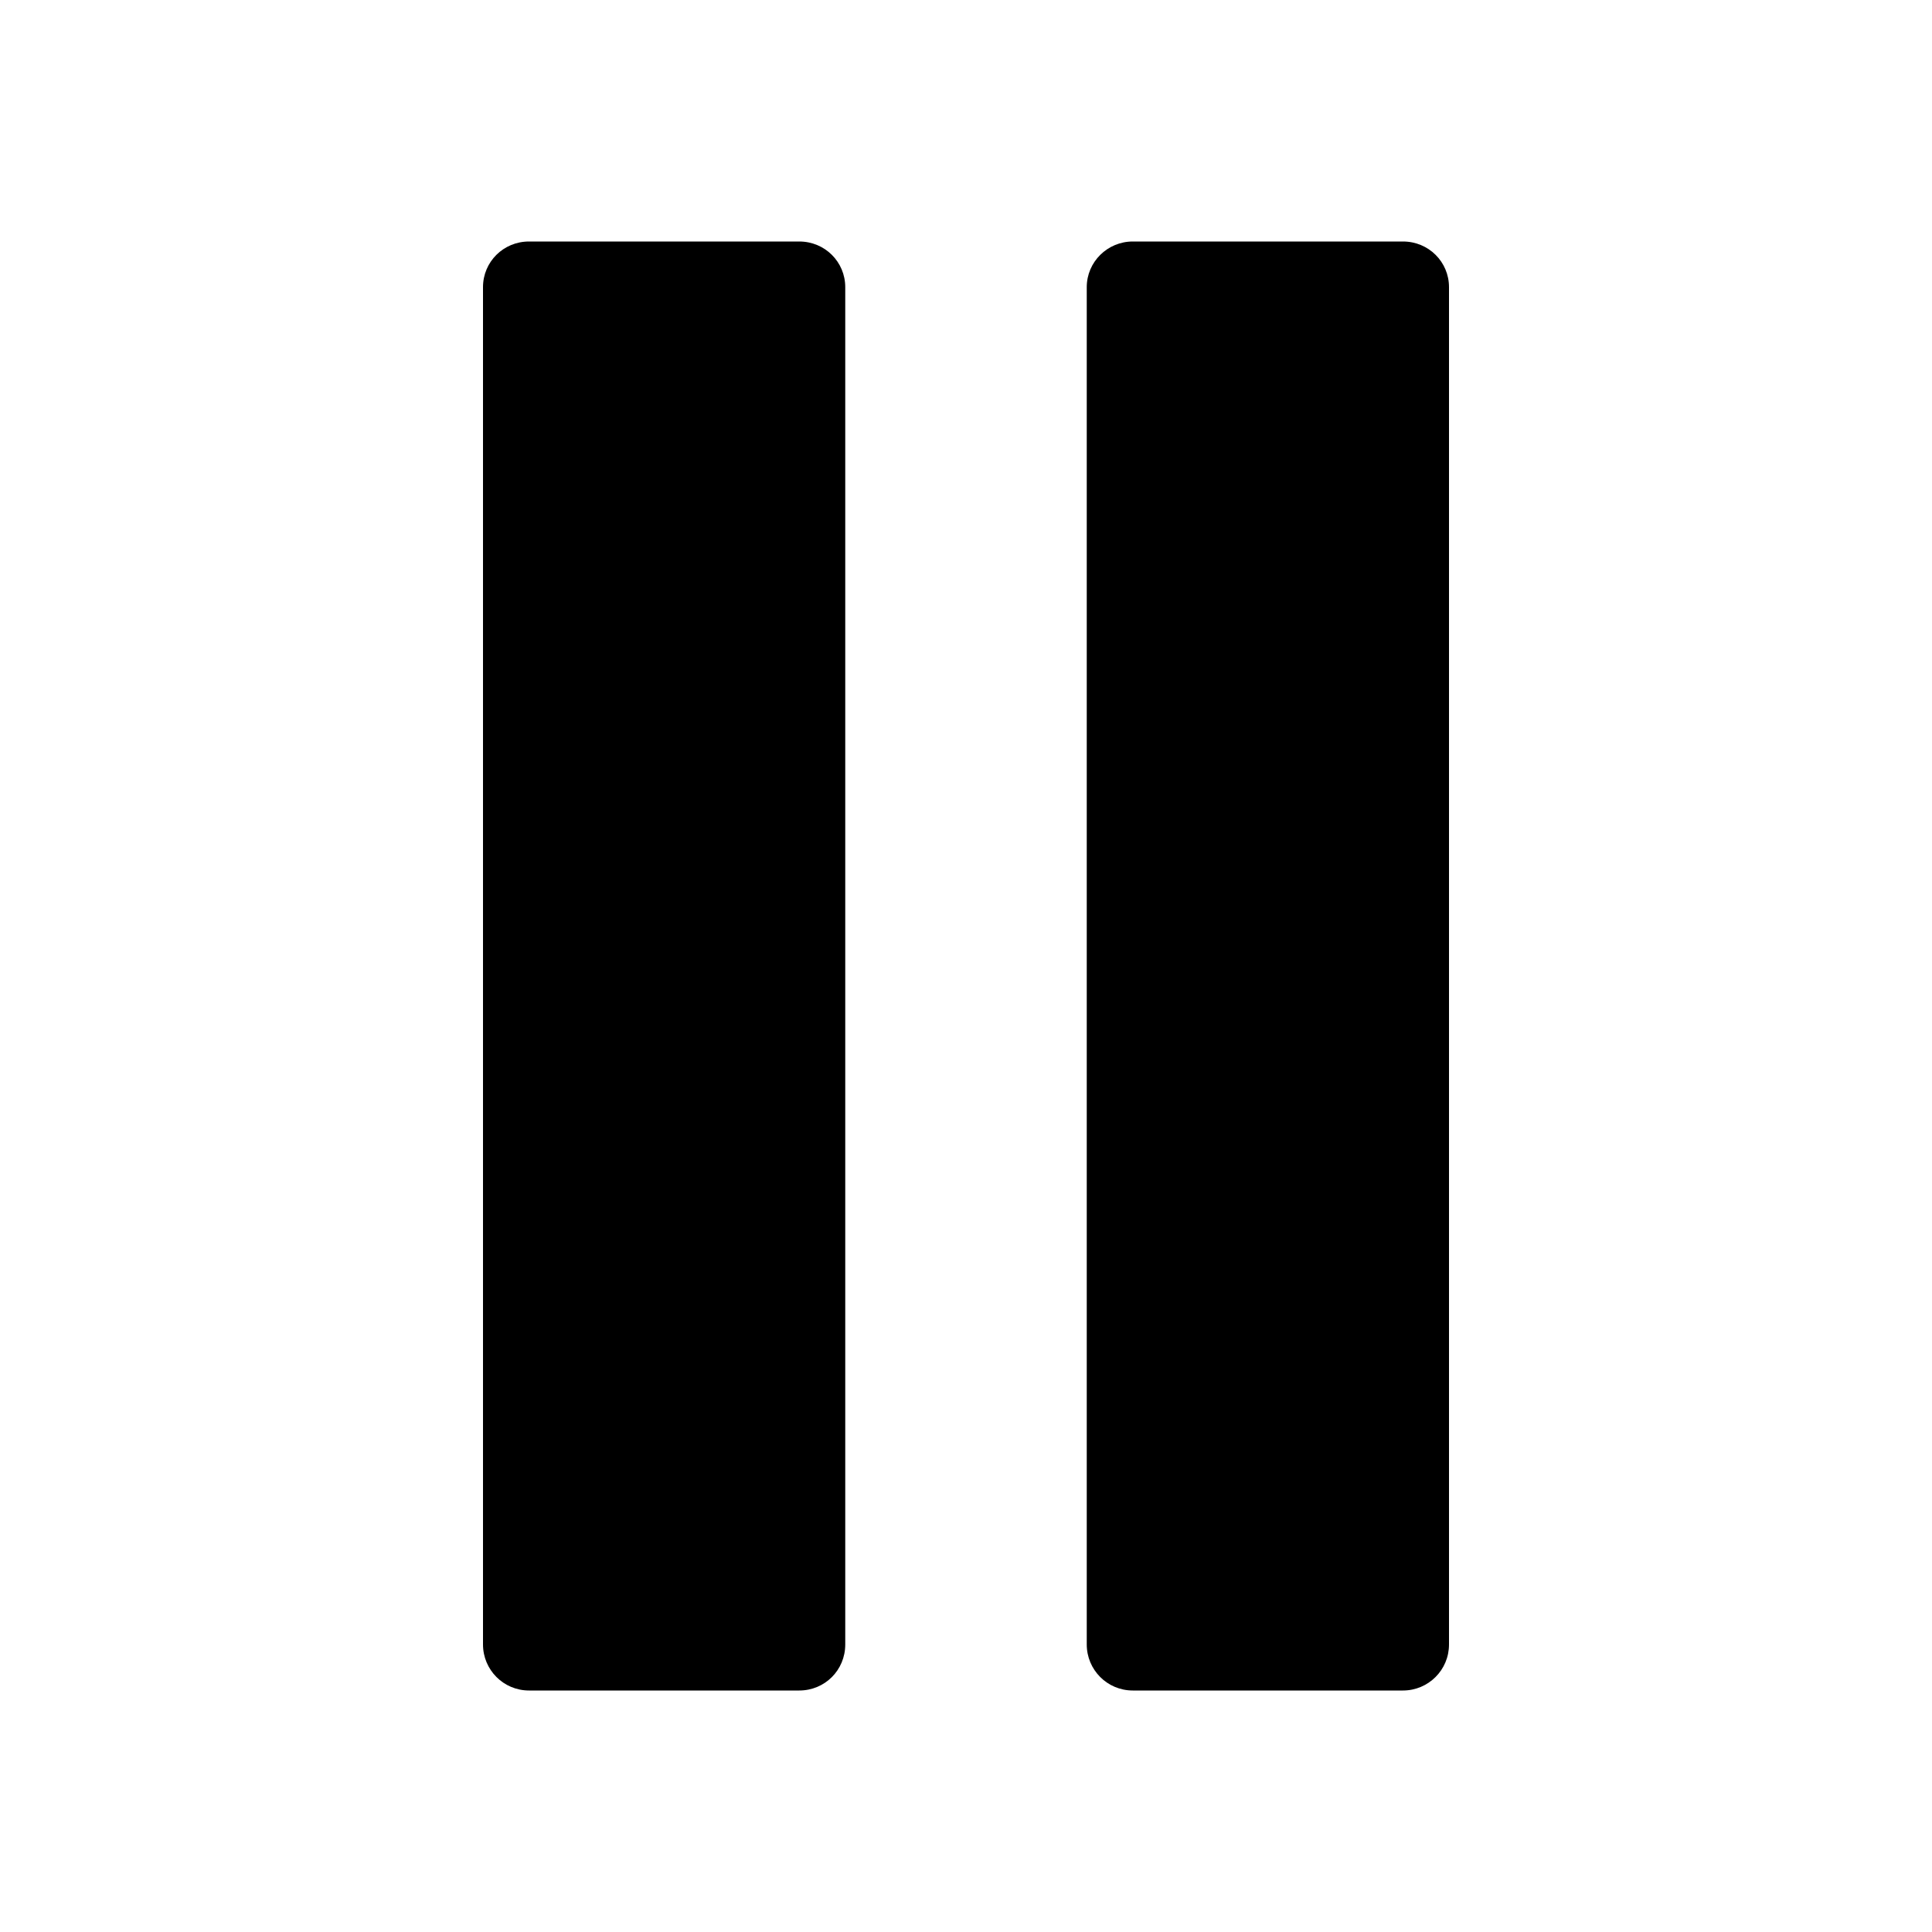
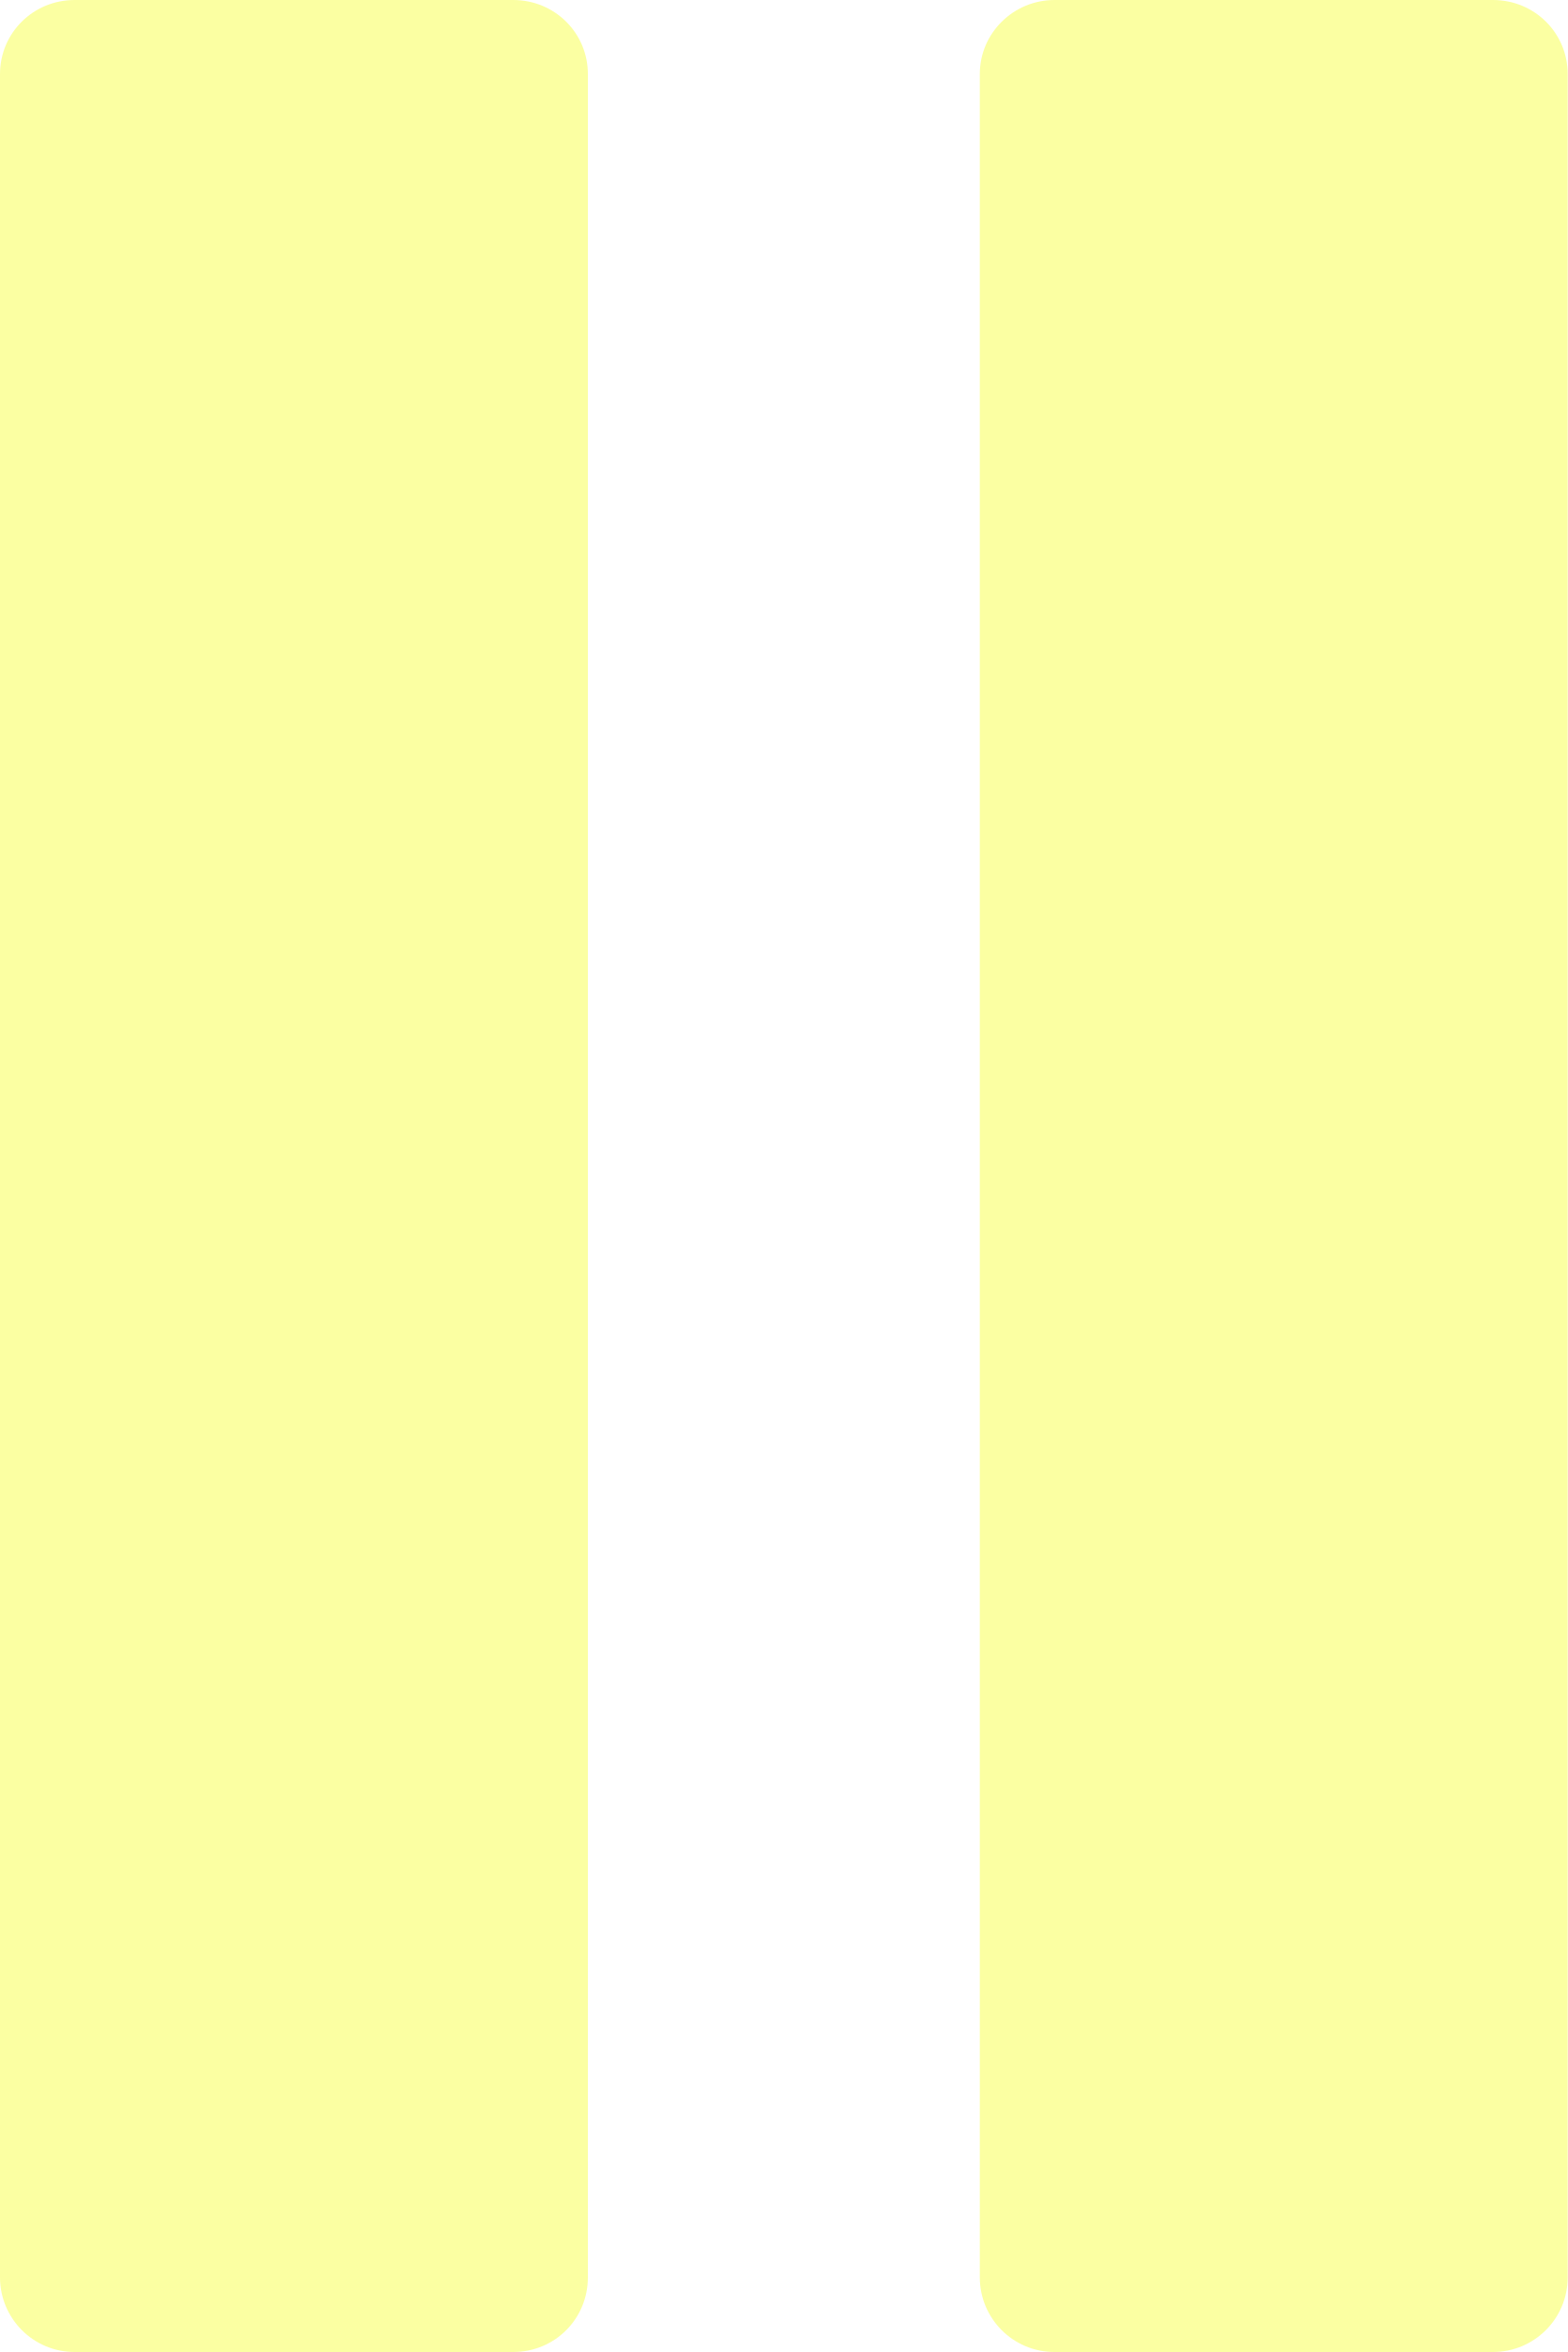
- <svg xmlns="http://www.w3.org/2000/svg" height="512px" id="Layer_1" style="enable-background:new 0 0 512 512;" version="1.1" viewBox="0 0 512 512" width="512px" xml:space="preserve">
-   <g>
-     <path d="M224,435.8V76.1c0-6.7-5.4-12.1-12.2-12.1h-71.6c-6.8,0-12.2,5.4-12.2,12.1v359.7c0,6.7,5.4,12.2,12.2,12.2h71.6   C218.6,448,224,442.6,224,435.8z" />
-     <path d="M371.8,64h-71.6c-6.7,0-12.2,5.4-12.2,12.1v359.7c0,6.7,5.4,12.2,12.2,12.2h71.6c6.7,0,12.2-5.4,12.2-12.2V76.1   C384,69.4,378.6,64,371.8,64z" />
-   </g>
+ <svg xmlns="http://www.w3.org/2000/svg" id="Layer_1" data-name="Layer 1" viewBox="0 0 256 384">
+   <defs>
+     <style>
+       .cls-1 {
+         fill: #fbffa2;
+       }
+     </style>
+   </defs>
+   <path class="cls-1" d="M96,371.8V12.1c0-6.7-5.4-12.1-12.2-12.1H12.2C5.4,0,0,5.4,0,12.1v359.7c0,6.7,5.4,12.2,12.2,12.2h71.6c6.8,0,12.2-5.4,12.2-12.2Z" />
+   <path class="cls-1" d="M243.8,0h-71.6c-6.7,0-12.2,5.4-12.2,12.1v359.7c0,6.7,5.4,12.2,12.2,12.2h71.6c6.7,0,12.2-5.4,12.2-12.2V12.1c0-6.7-5.4-12.1-12.2-12.1Z" />
</svg>
